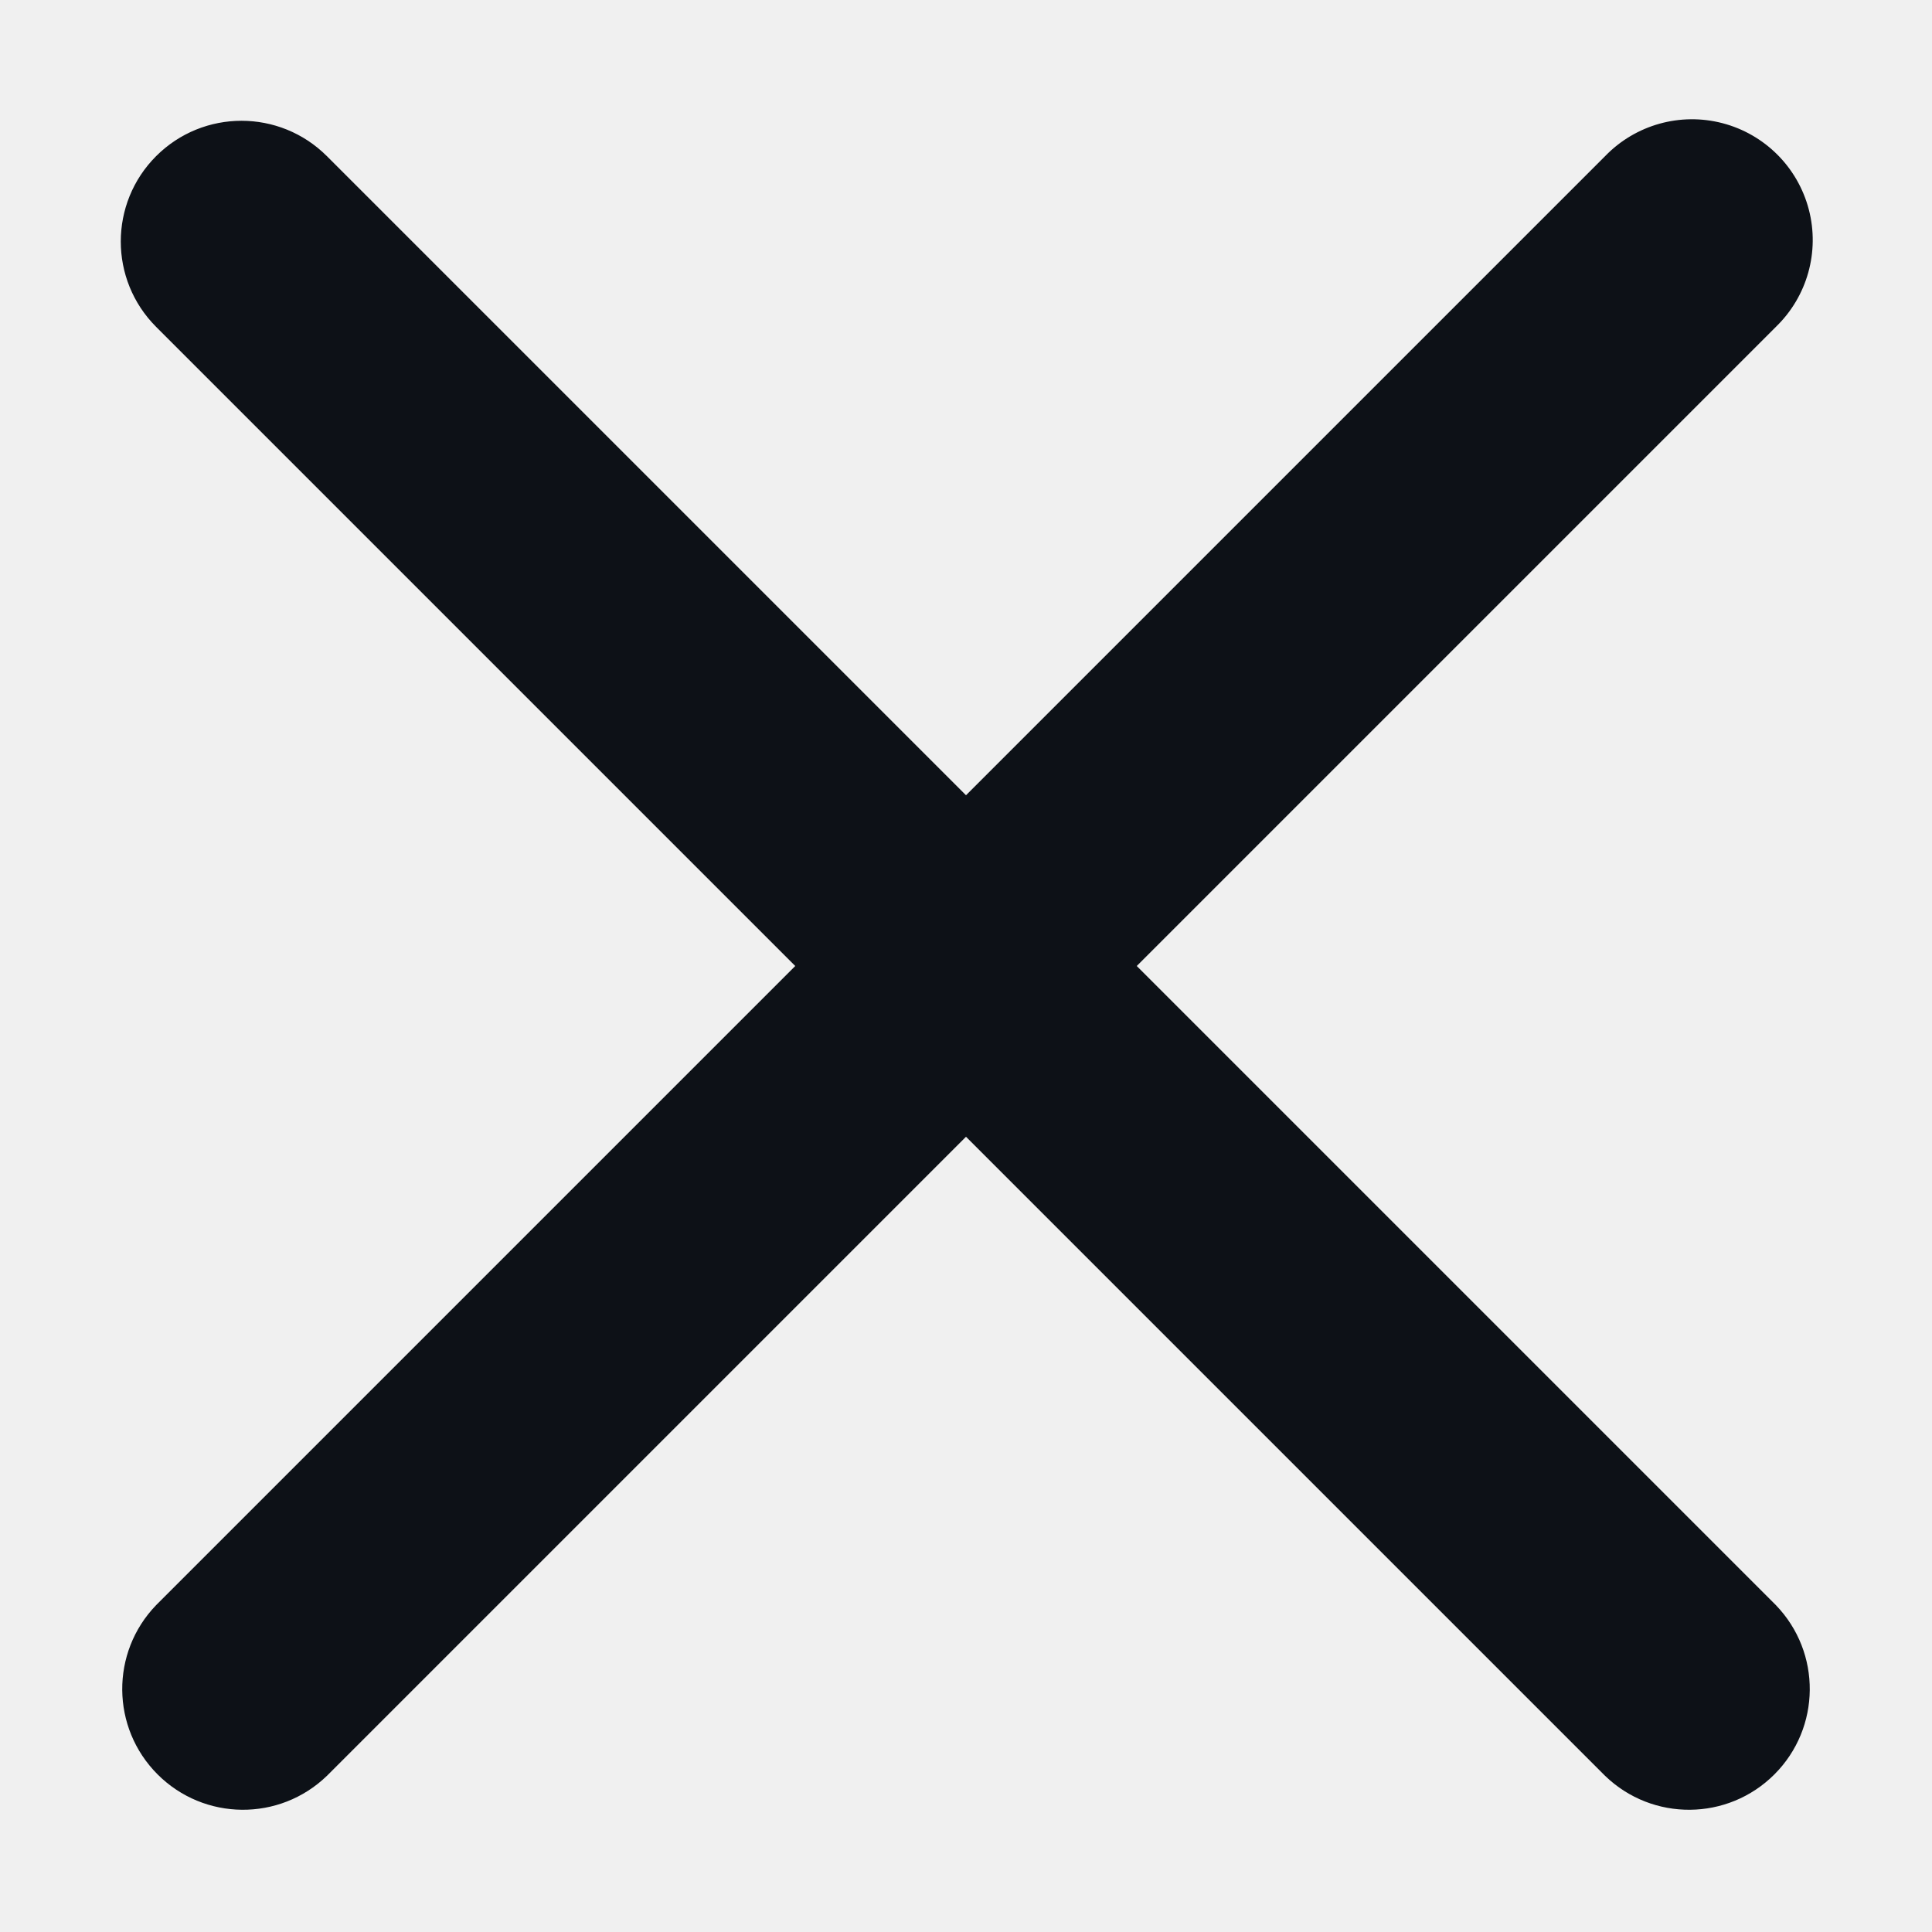
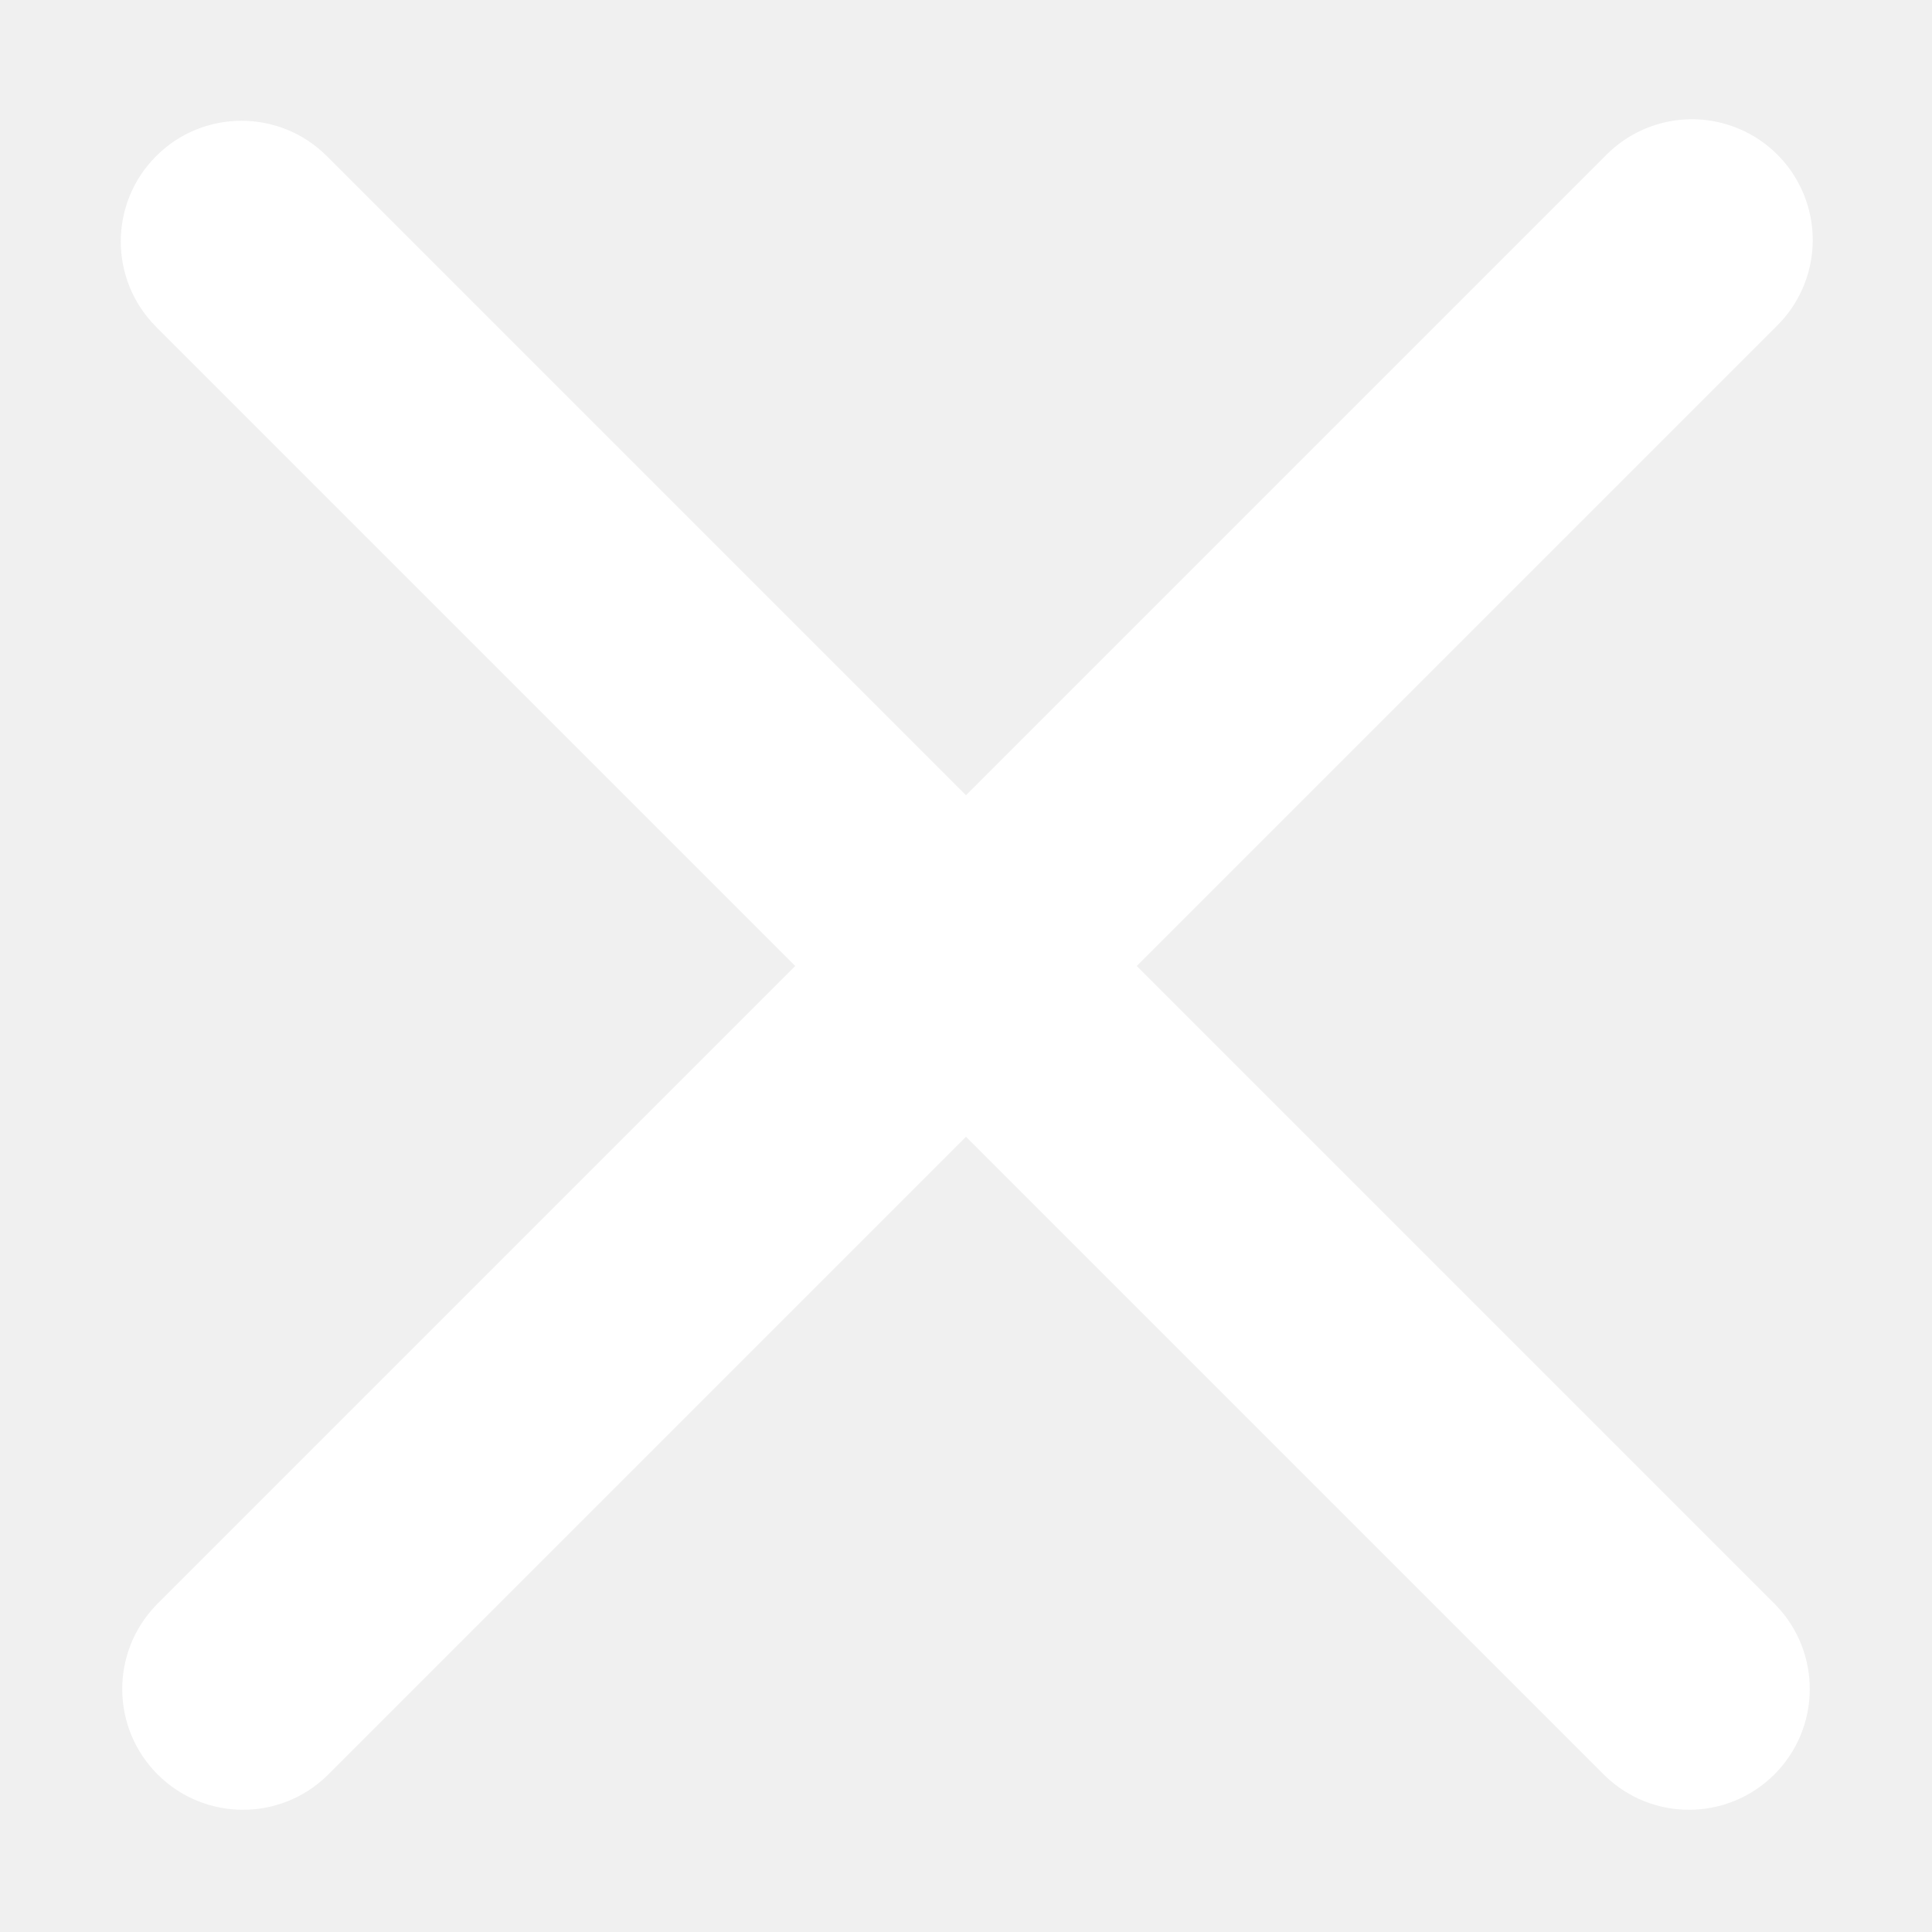
<svg xmlns="http://www.w3.org/2000/svg" width="16px" height="16px" viewBox="0 0 16 16" fill="currentColor" class="bi bi-x-lg">
-   <path fill="#0D1117" d="M1.293 1.293a1 1 0 0 1 1.414 0L8 6.586l5.293-5.293a1 1 0 1 1 1.414 1.414L9.414 8l5.293 5.293a1 1 0 0 1-1.414 1.414L8 9.414l-5.293 5.293a1 1 0 0 1-1.414-1.414L6.586 8 1.293 2.707a1 1 0 0 1 0-1.414z" />
+   <path fill="#fff" d="M1.293 1.293a1 1 0 0 1 1.414 0L8 6.586l5.293-5.293a1 1 0 1 1 1.414 1.414L9.414 8l5.293 5.293a1 1 0 0 1-1.414 1.414L8 9.414l-5.293 5.293a1 1 0 0 1-1.414-1.414L6.586 8 1.293 2.707a1 1 0 0 1 0-1.414z" />
</svg>
